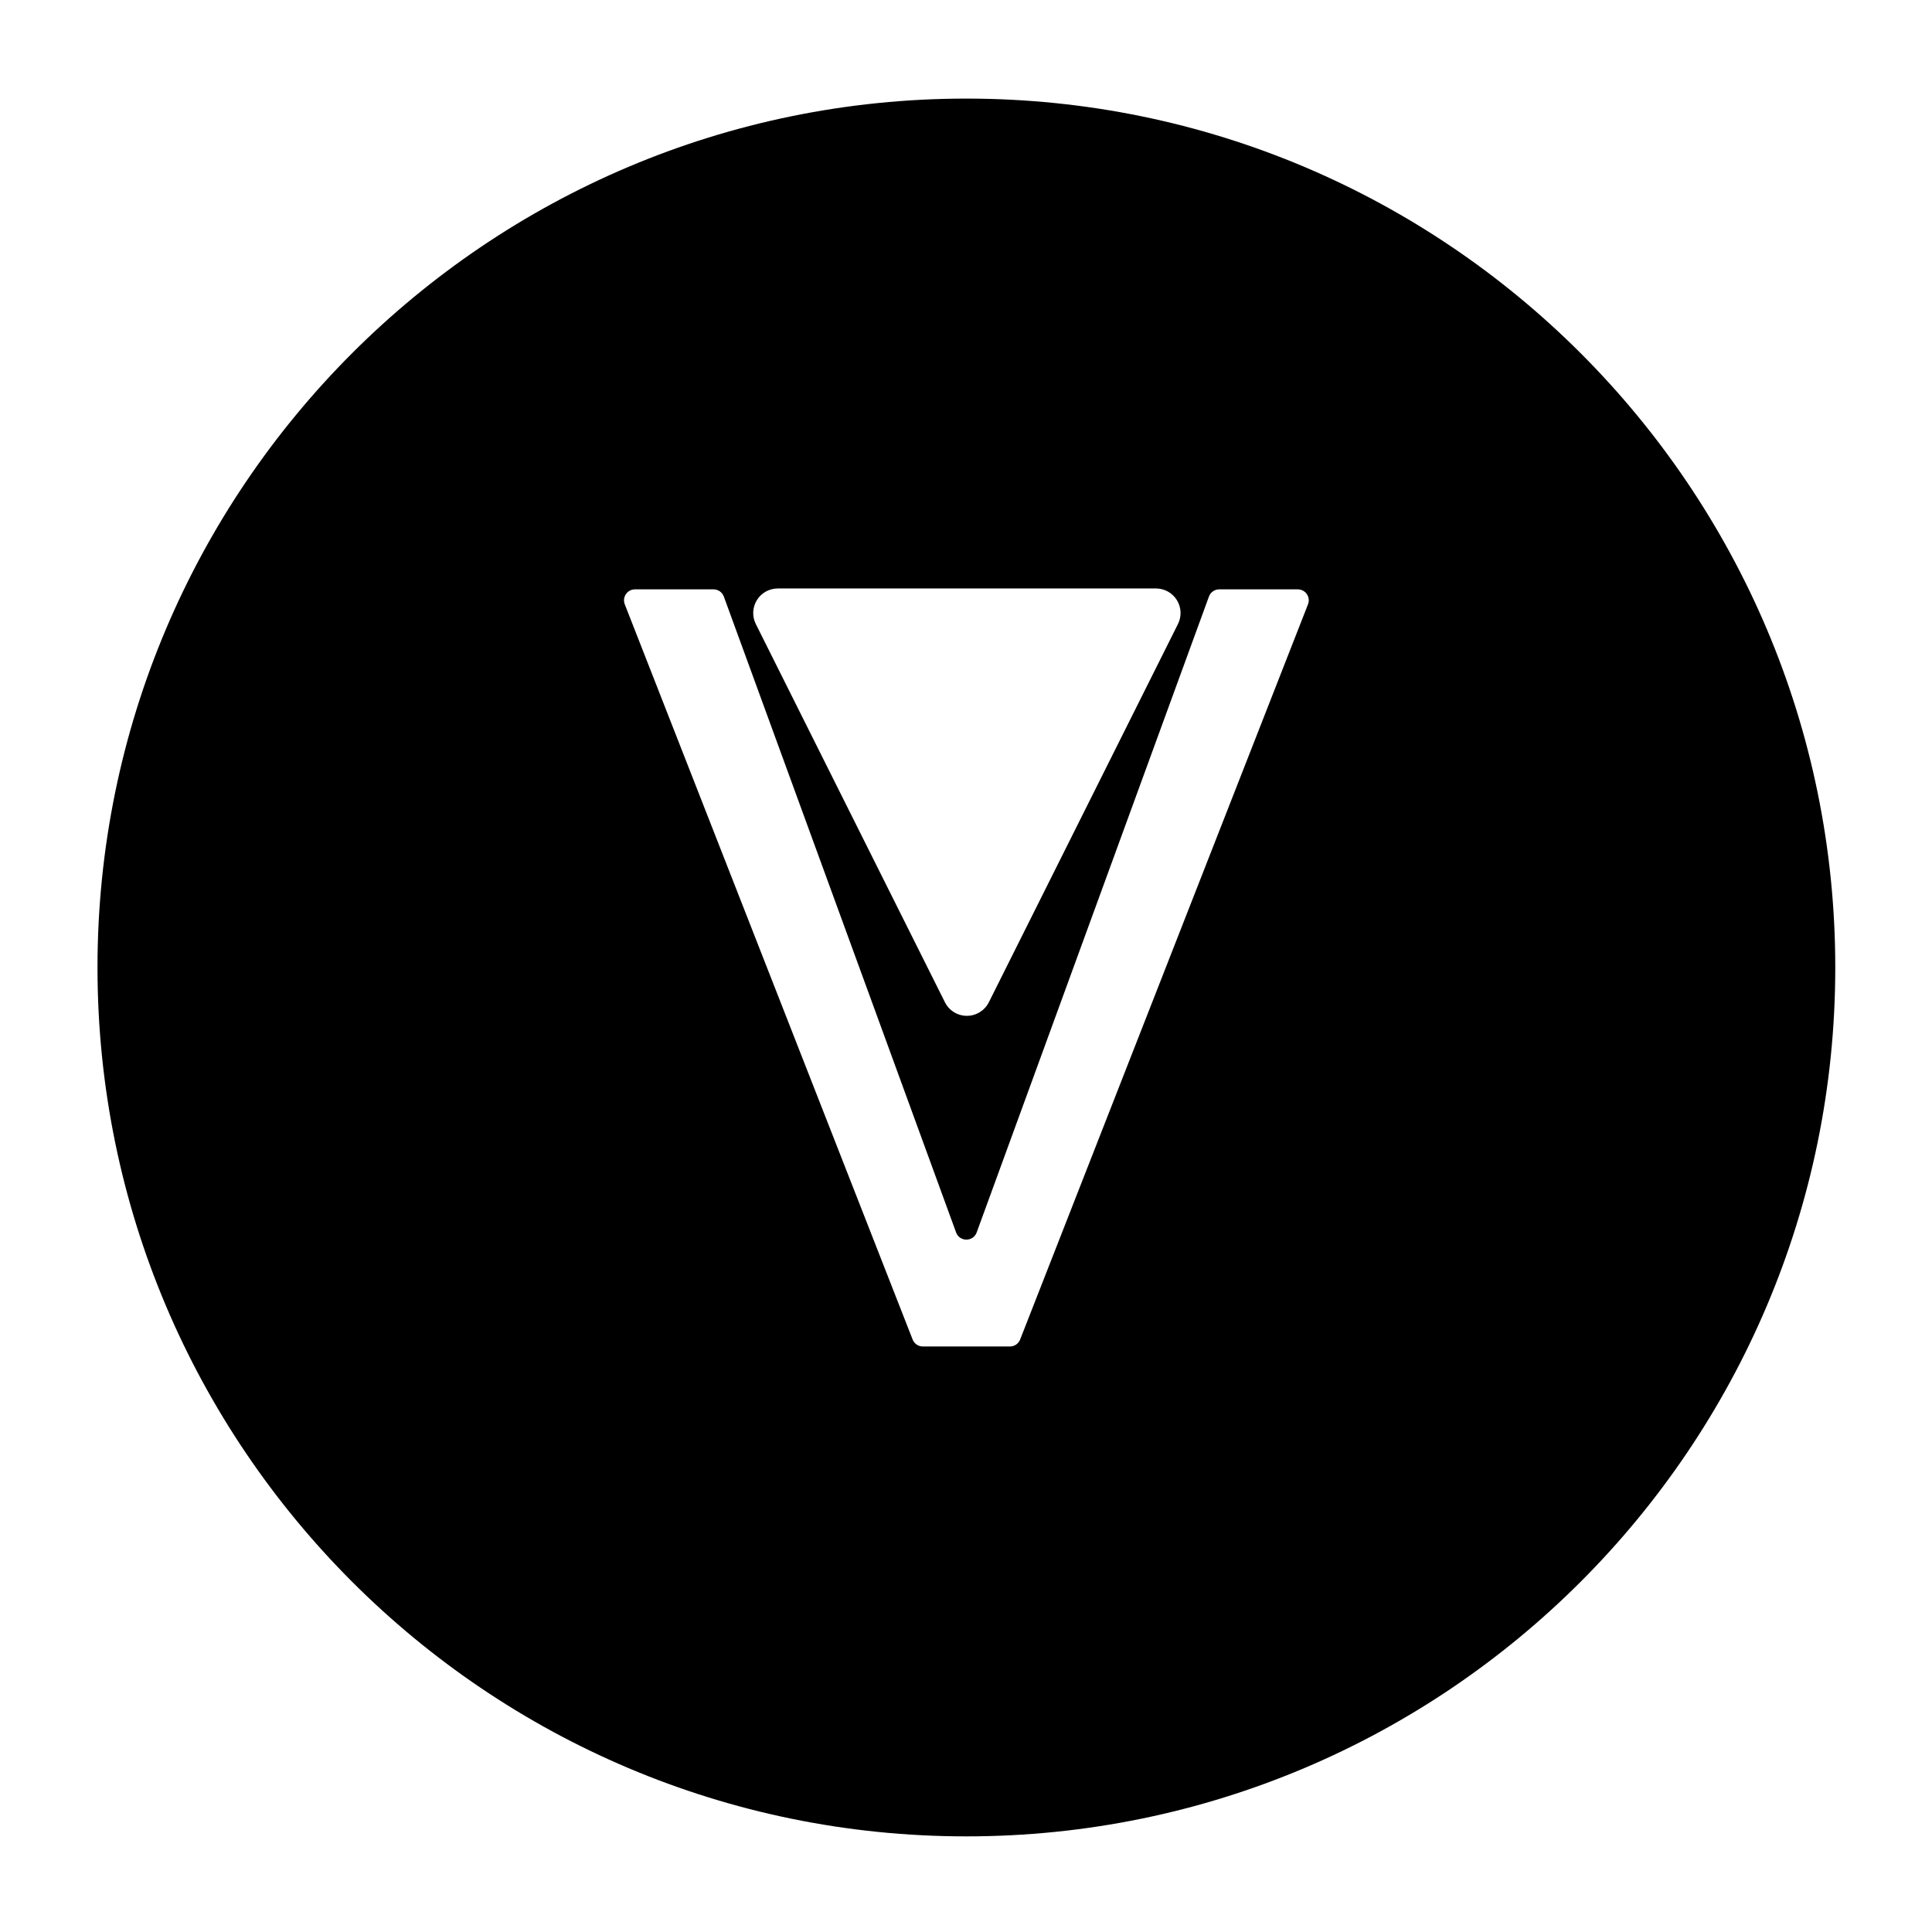
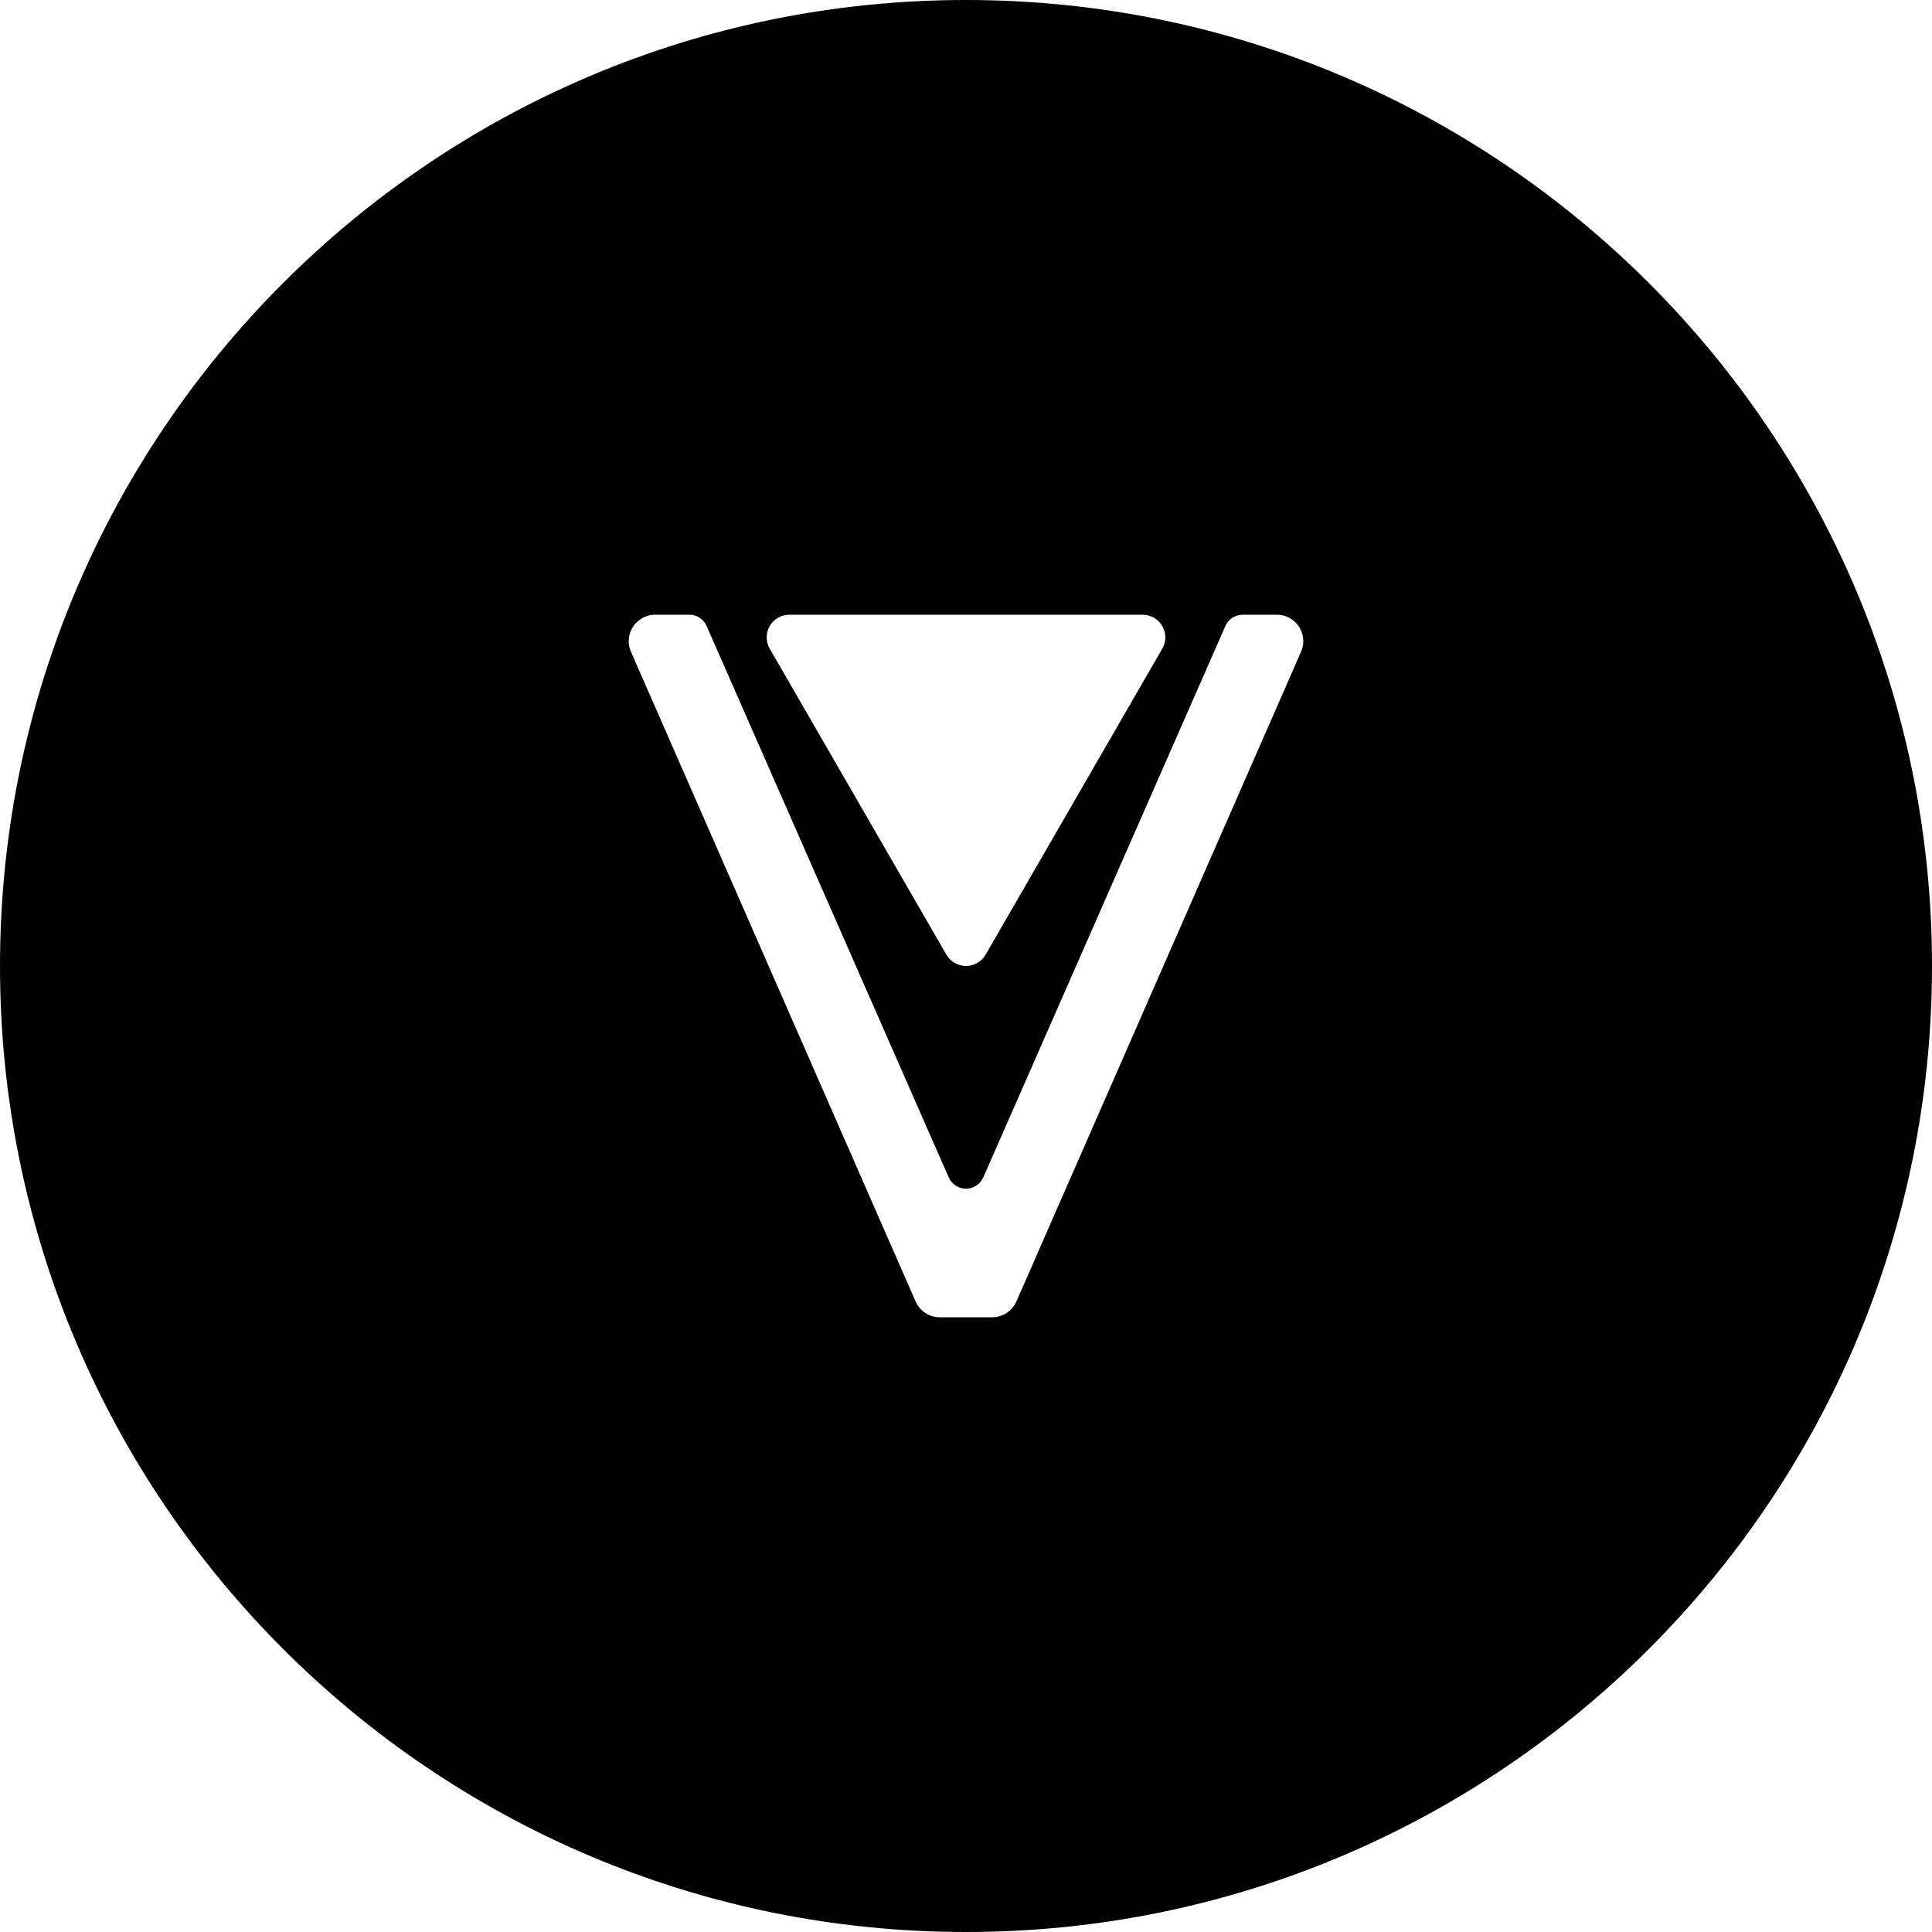
- <svg xmlns="http://www.w3.org/2000/svg" width="100%" height="100%" viewBox="0 0 1920 1920" version="1.1" xml:space="preserve" style="fill-rule:evenodd;clip-rule:evenodd;stroke-linejoin:round;stroke-miterlimit:2;">
-   <g id="Logo">
-     <path id="Fill" d="M960.383,97.984c476.574,0 863.491,386.918 863.491,863.491c-0,476.574 -386.917,863.491 -863.491,863.491c-476.574,0 -863.491,-386.917 -863.491,-863.491c-0,-476.573 386.917,-863.491 863.491,-863.491Zm22.324,898.056l187.951,-375.903c3.782,-7.564 3.378,-16.547 -1.068,-23.74c-4.446,-7.194 -12.299,-11.572 -20.756,-11.572l-375.903,-0c-8.456,-0 -16.31,4.378 -20.756,11.572c-4.445,7.193 -4.85,16.176 -1.068,23.74l187.952,375.903c4.133,8.266 12.582,13.488 21.824,13.488c9.242,-0 17.691,-5.222 21.824,-13.488Zm228.958,-410.351c-4.576,-0 -8.664,2.859 -10.234,7.157l-230.814,631.918c-3.485,9.543 -16.983,9.543 -20.468,-0l-230.814,-631.918c-1.57,-4.298 -5.659,-7.157 -10.234,-7.157l-78.066,-0c-7.675,-0 -12.944,7.722 -10.146,14.868l286.078,730.646c1.635,4.175 5.661,6.923 10.146,6.923l86.541,-0c4.484,-0 8.51,-2.748 10.145,-6.923l286.078,-730.646c2.798,-7.146 -2.472,-14.868 -10.145,-14.868l-78.067,-0Z" />
-   </g>
+ <svg xmlns="http://www.w3.org/2000/svg" width="100%" height="100%" viewBox="0 0 800 800" version="1.1" xml:space="preserve" style="fill-rule:evenodd;clip-rule:evenodd;stroke-linejoin:round;stroke-miterlimit:2;">
+   <g id="Logo" />
+   <path id="Ring-Background" d="M400,0c220.766,0 400,179.234 400,400c-0,220.766 -179.234,400 -400,400c-220.766,-0 -400,-179.234 -400,-400c0,-220.766 179.234,-400 400,-400Zm138.74,269.872c1.481,-3.382 1.157,-7.283 -0.863,-10.373c-2.021,-3.091 -5.464,-4.954 -9.156,-4.954l-14.165,0c-3.1,0 -5.907,1.834 -7.153,4.672l-100.25,228.328c-1.246,2.838 -4.053,4.671 -7.154,4.671c-3.1,0 -5.907,-1.833 -7.153,-4.671l-100.25,-228.328c-1.246,-2.838 -4.053,-4.672 -7.153,-4.672l-14.164,0c-3.693,0 -7.135,1.863 -9.156,4.954c-2.02,3.09 -2.344,6.991 -0.863,10.373l117.871,269.034c1.743,3.979 5.674,6.549 10.018,6.549l21.701,-0c4.344,-0 8.275,-2.57 10.018,-6.549l117.872,-269.034Zm-130.621,125.44l73.153,-126.704c1.675,-2.901 1.675,-6.474 -0,-9.375c-1.675,-2.901 -4.77,-4.688 -8.119,-4.688l-146.306,0c-3.349,0 -6.444,1.787 -8.119,4.688c-1.675,2.901 -1.675,6.474 0,9.375l73.153,126.704c1.675,2.901 4.77,4.688 8.119,4.688c3.349,0 6.444,-1.787 8.119,-4.688Z" />
</svg>
